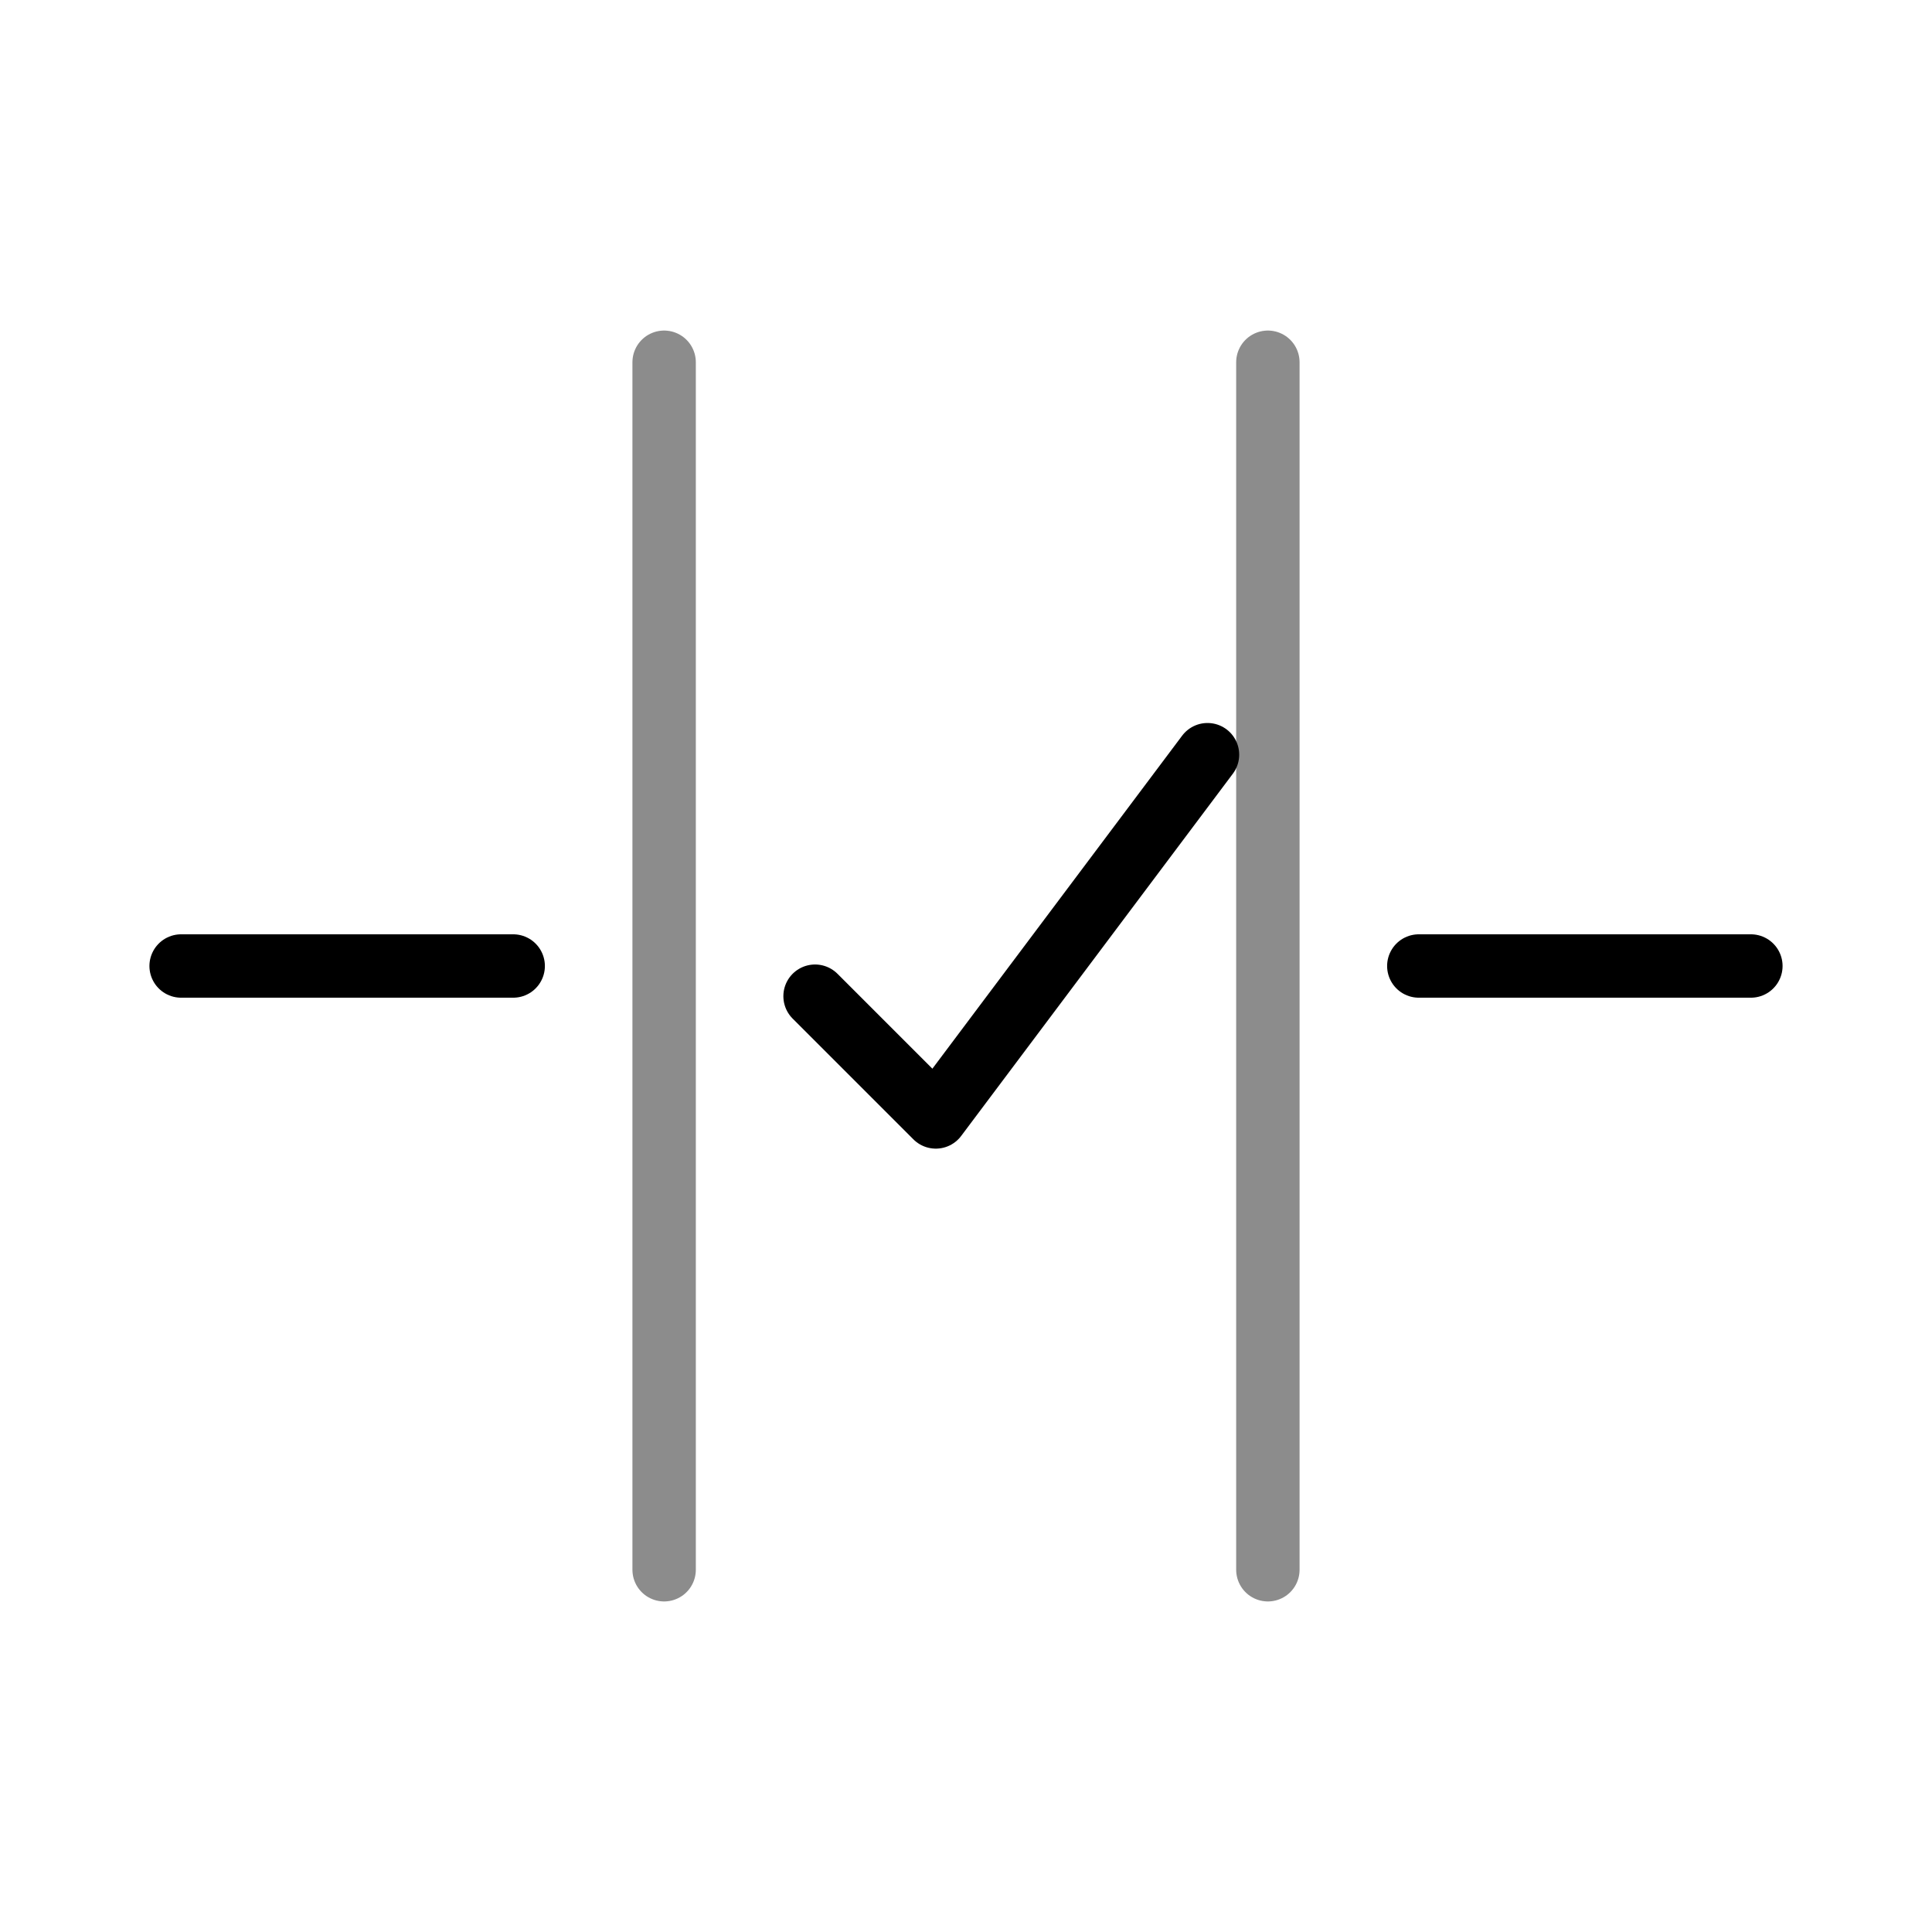
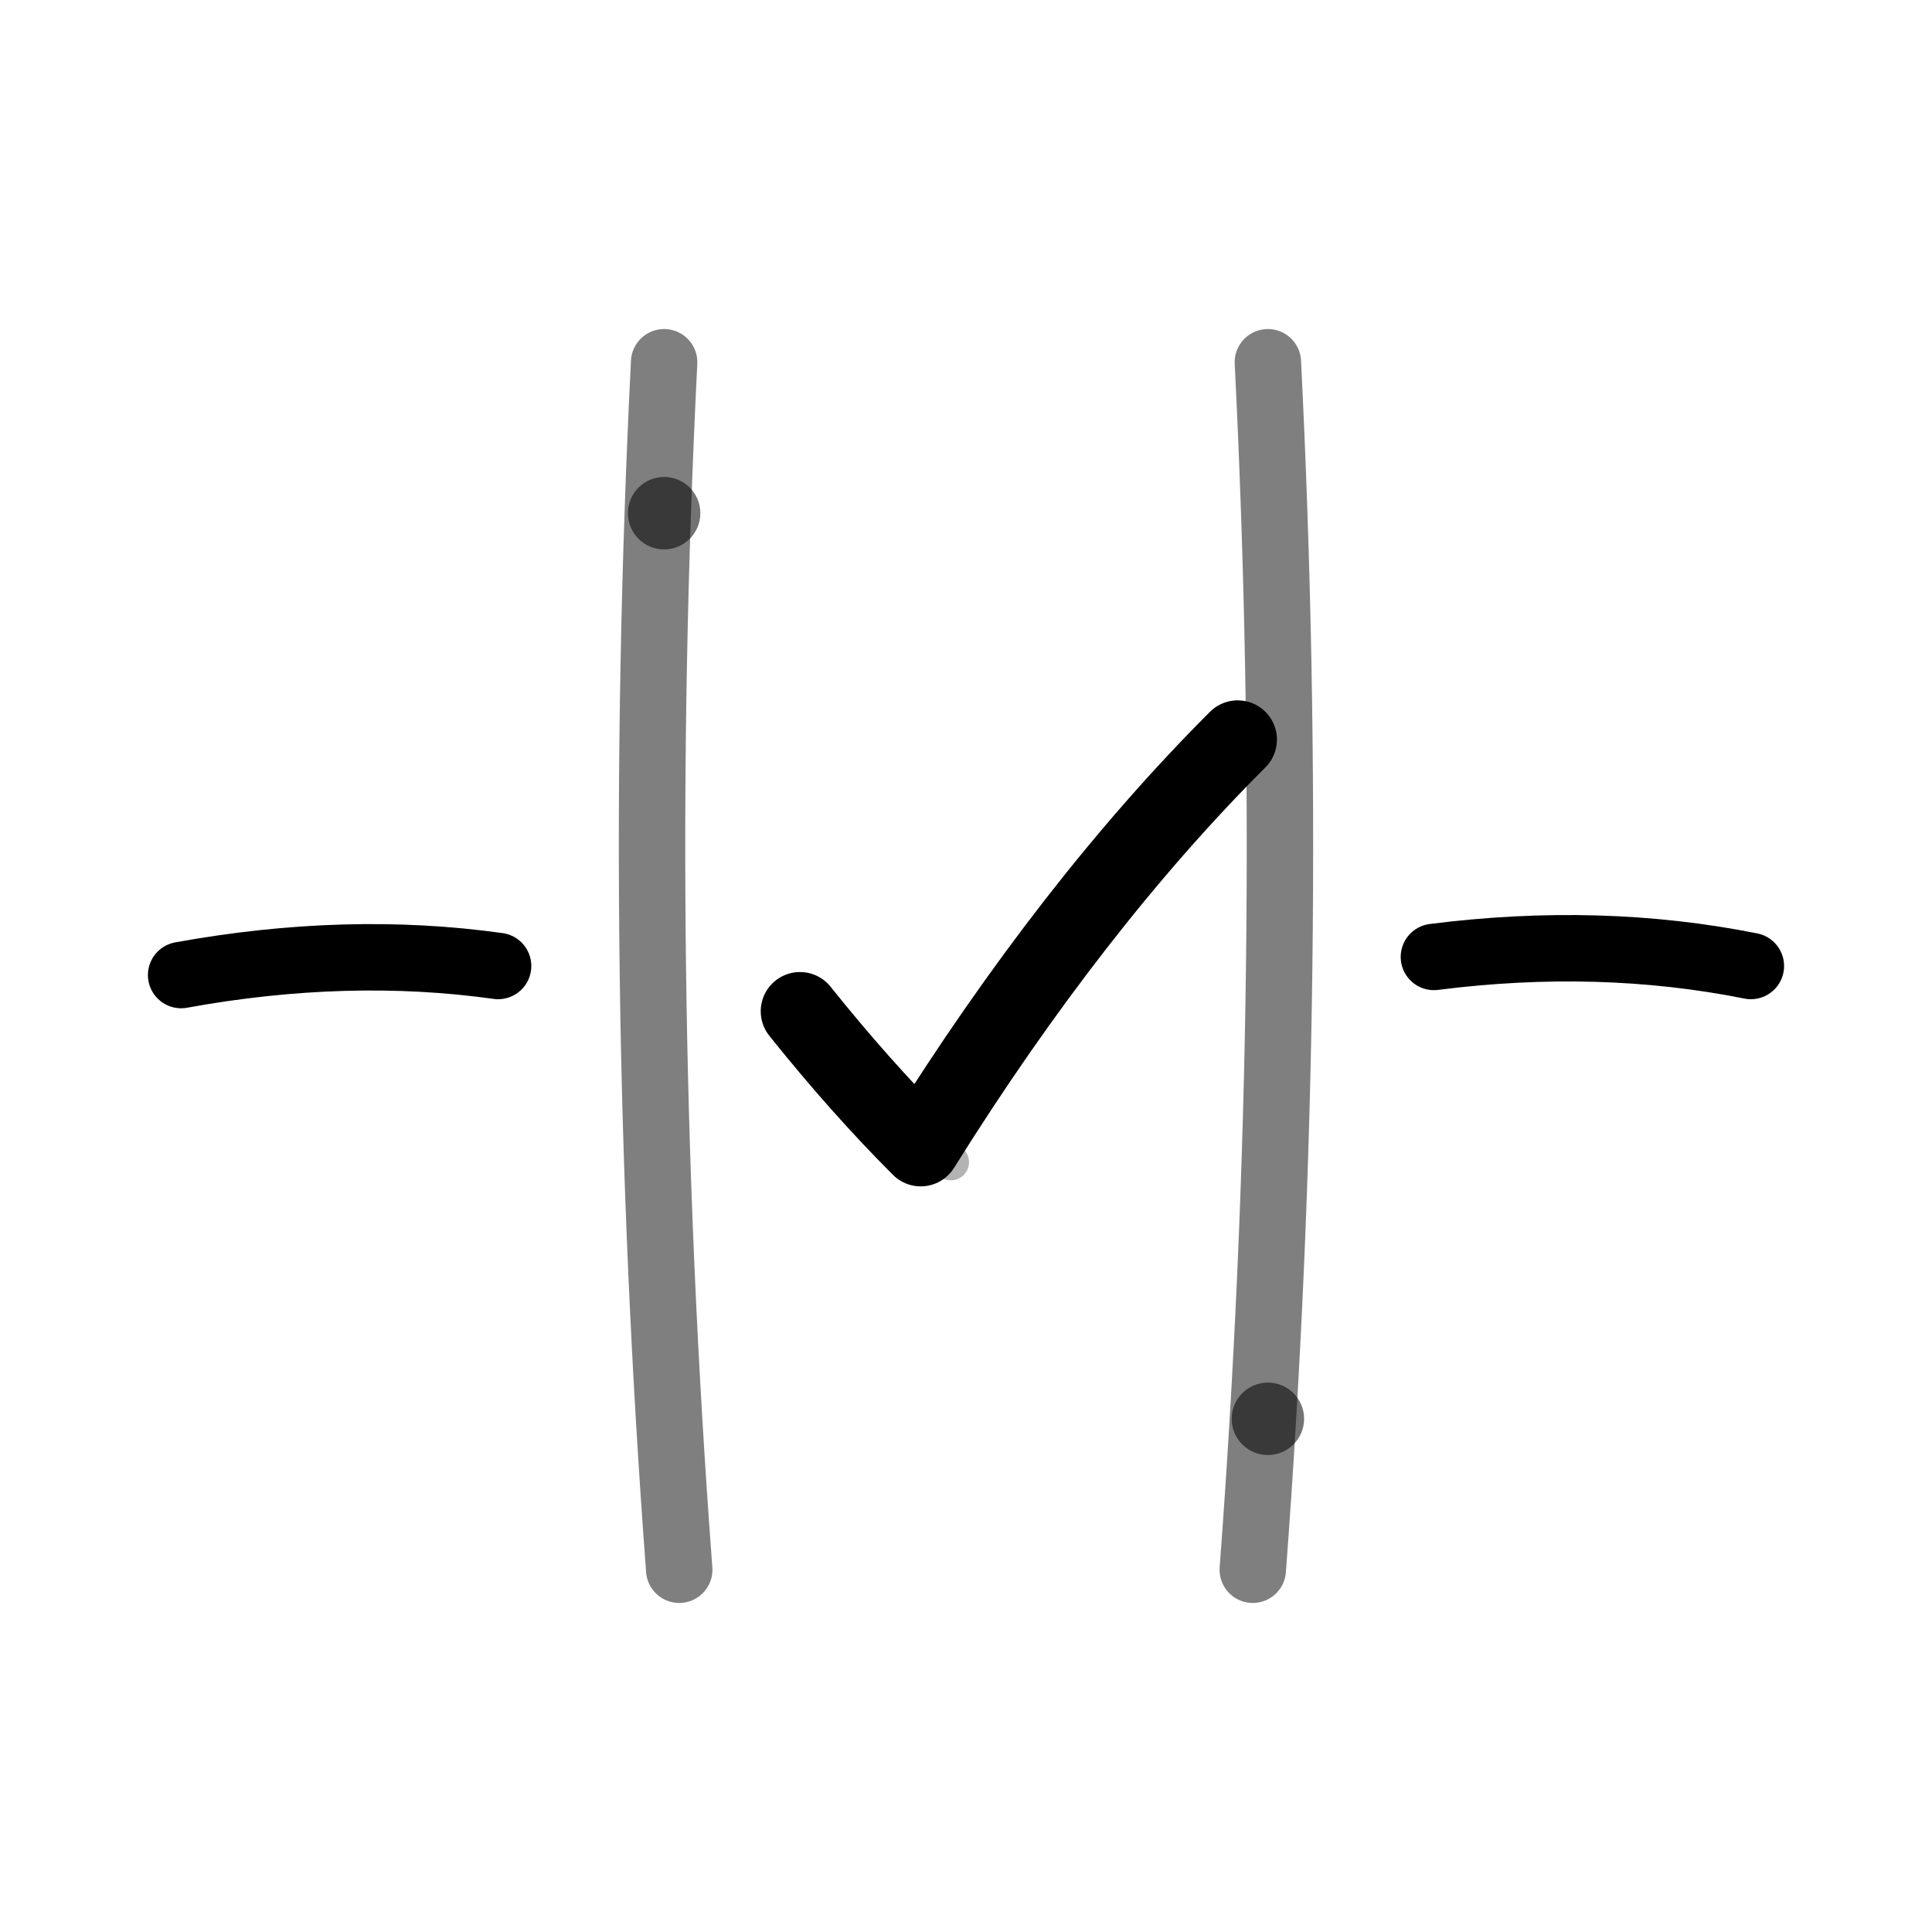
- <svg viewBox="0 0 64 64" fill="none" stroke="currentColor" stroke-width="2.1" stroke-linecap="round" stroke-linejoin="round">
-   <path d="M6 32h11M47 32h11" />
-   <path d="M22 12v40M42 12v40" opacity=".45" />
-   <path d="M27 33l4 4 9-12" />
+ <svg class="a-gate" viewBox="0 0 64 64" fill="none" stroke="currentColor" stroke-width="2.2" stroke-linecap="round" stroke-linejoin="round">
+   <path d="M6 32.3q5.5-1 10.5-.3" pathLength="100" />
+   <path d="M47.5 31.7q5.5-.7 10.5.3" pathLength="100" />
+   <path d="M22 12q-1 20 .5 40" opacity=".5" pathLength="100" />
+   <path d="M42 12q1 20-.5 40" opacity=".5" pathLength="100" />
+   <path class="redraw" d="M26.5 33.5q2 2.5 4 4.5 5-8 10.5-13.5" stroke-width="2.6" pathLength="100" />
+   <path d="M28 34.5q2.5 2.5 3.5 4" opacity=".3" stroke-width="1.2" pathLength="100" />
+   <circle cx="22" cy="17" r="1.2" fill="currentColor" stroke="none" opacity=".55" />
+   <circle cx="42" cy="47" r="1.2" fill="currentColor" stroke="none" opacity=".55" />
</svg>
